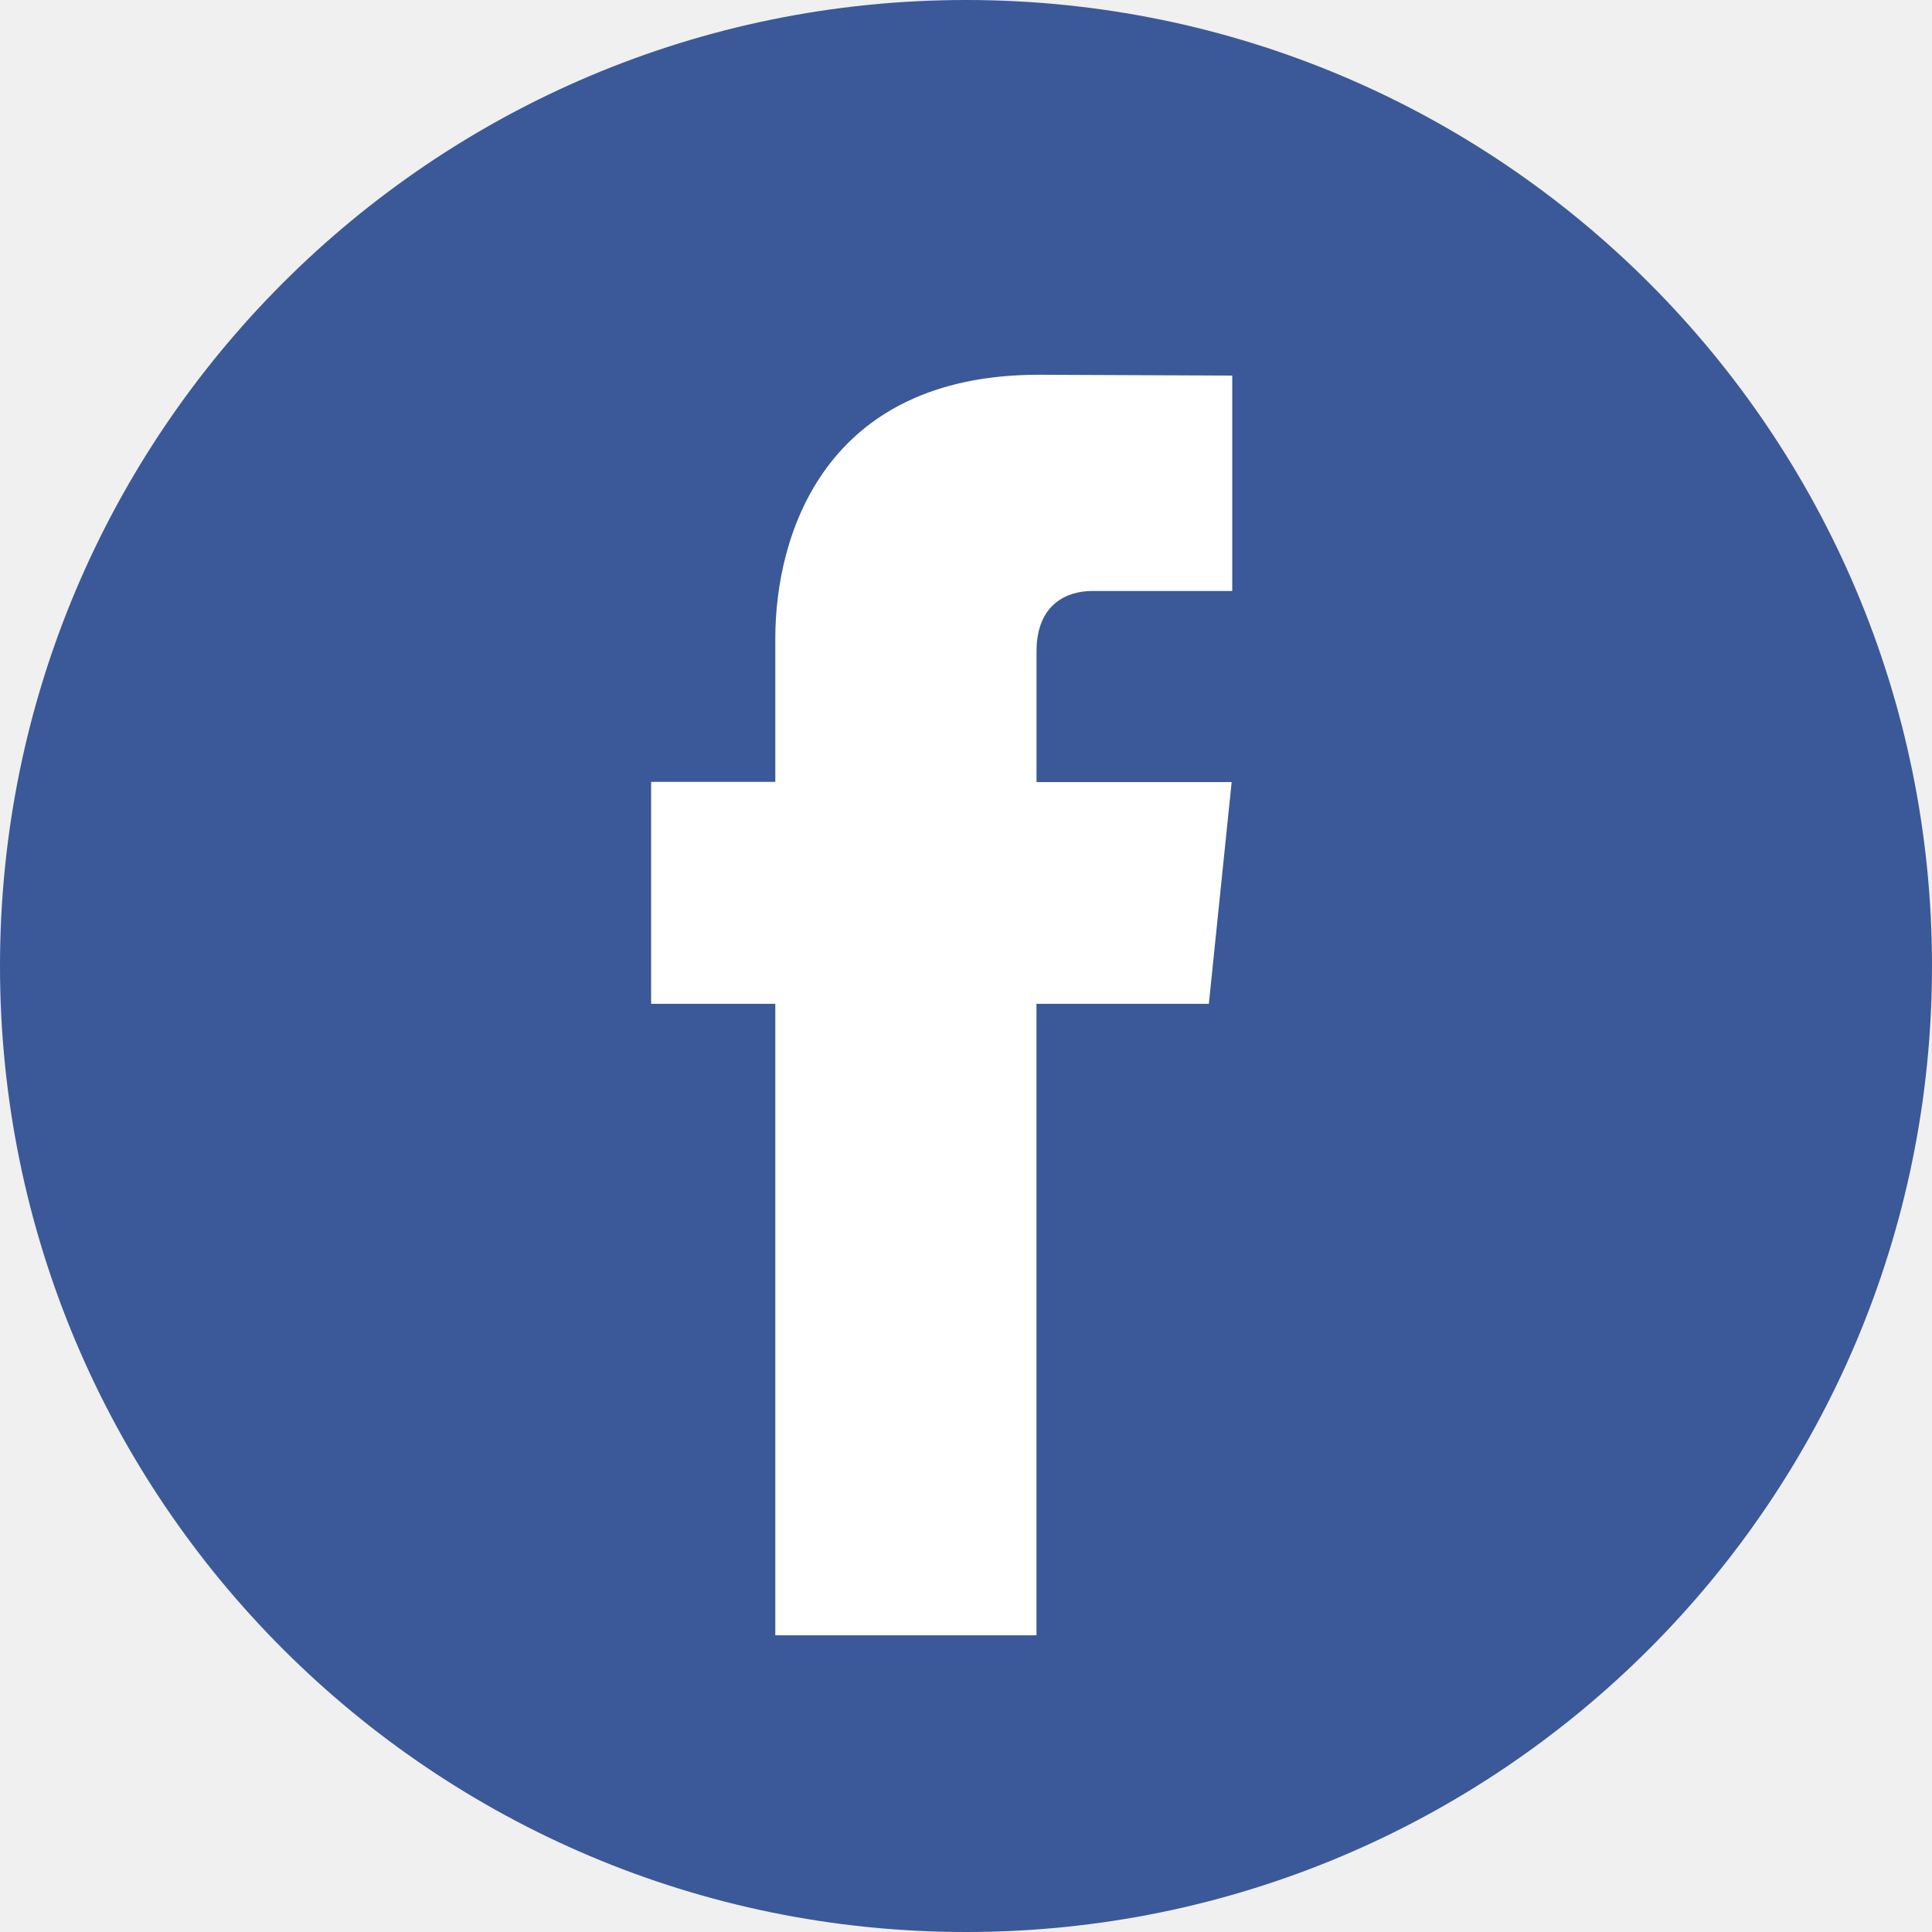
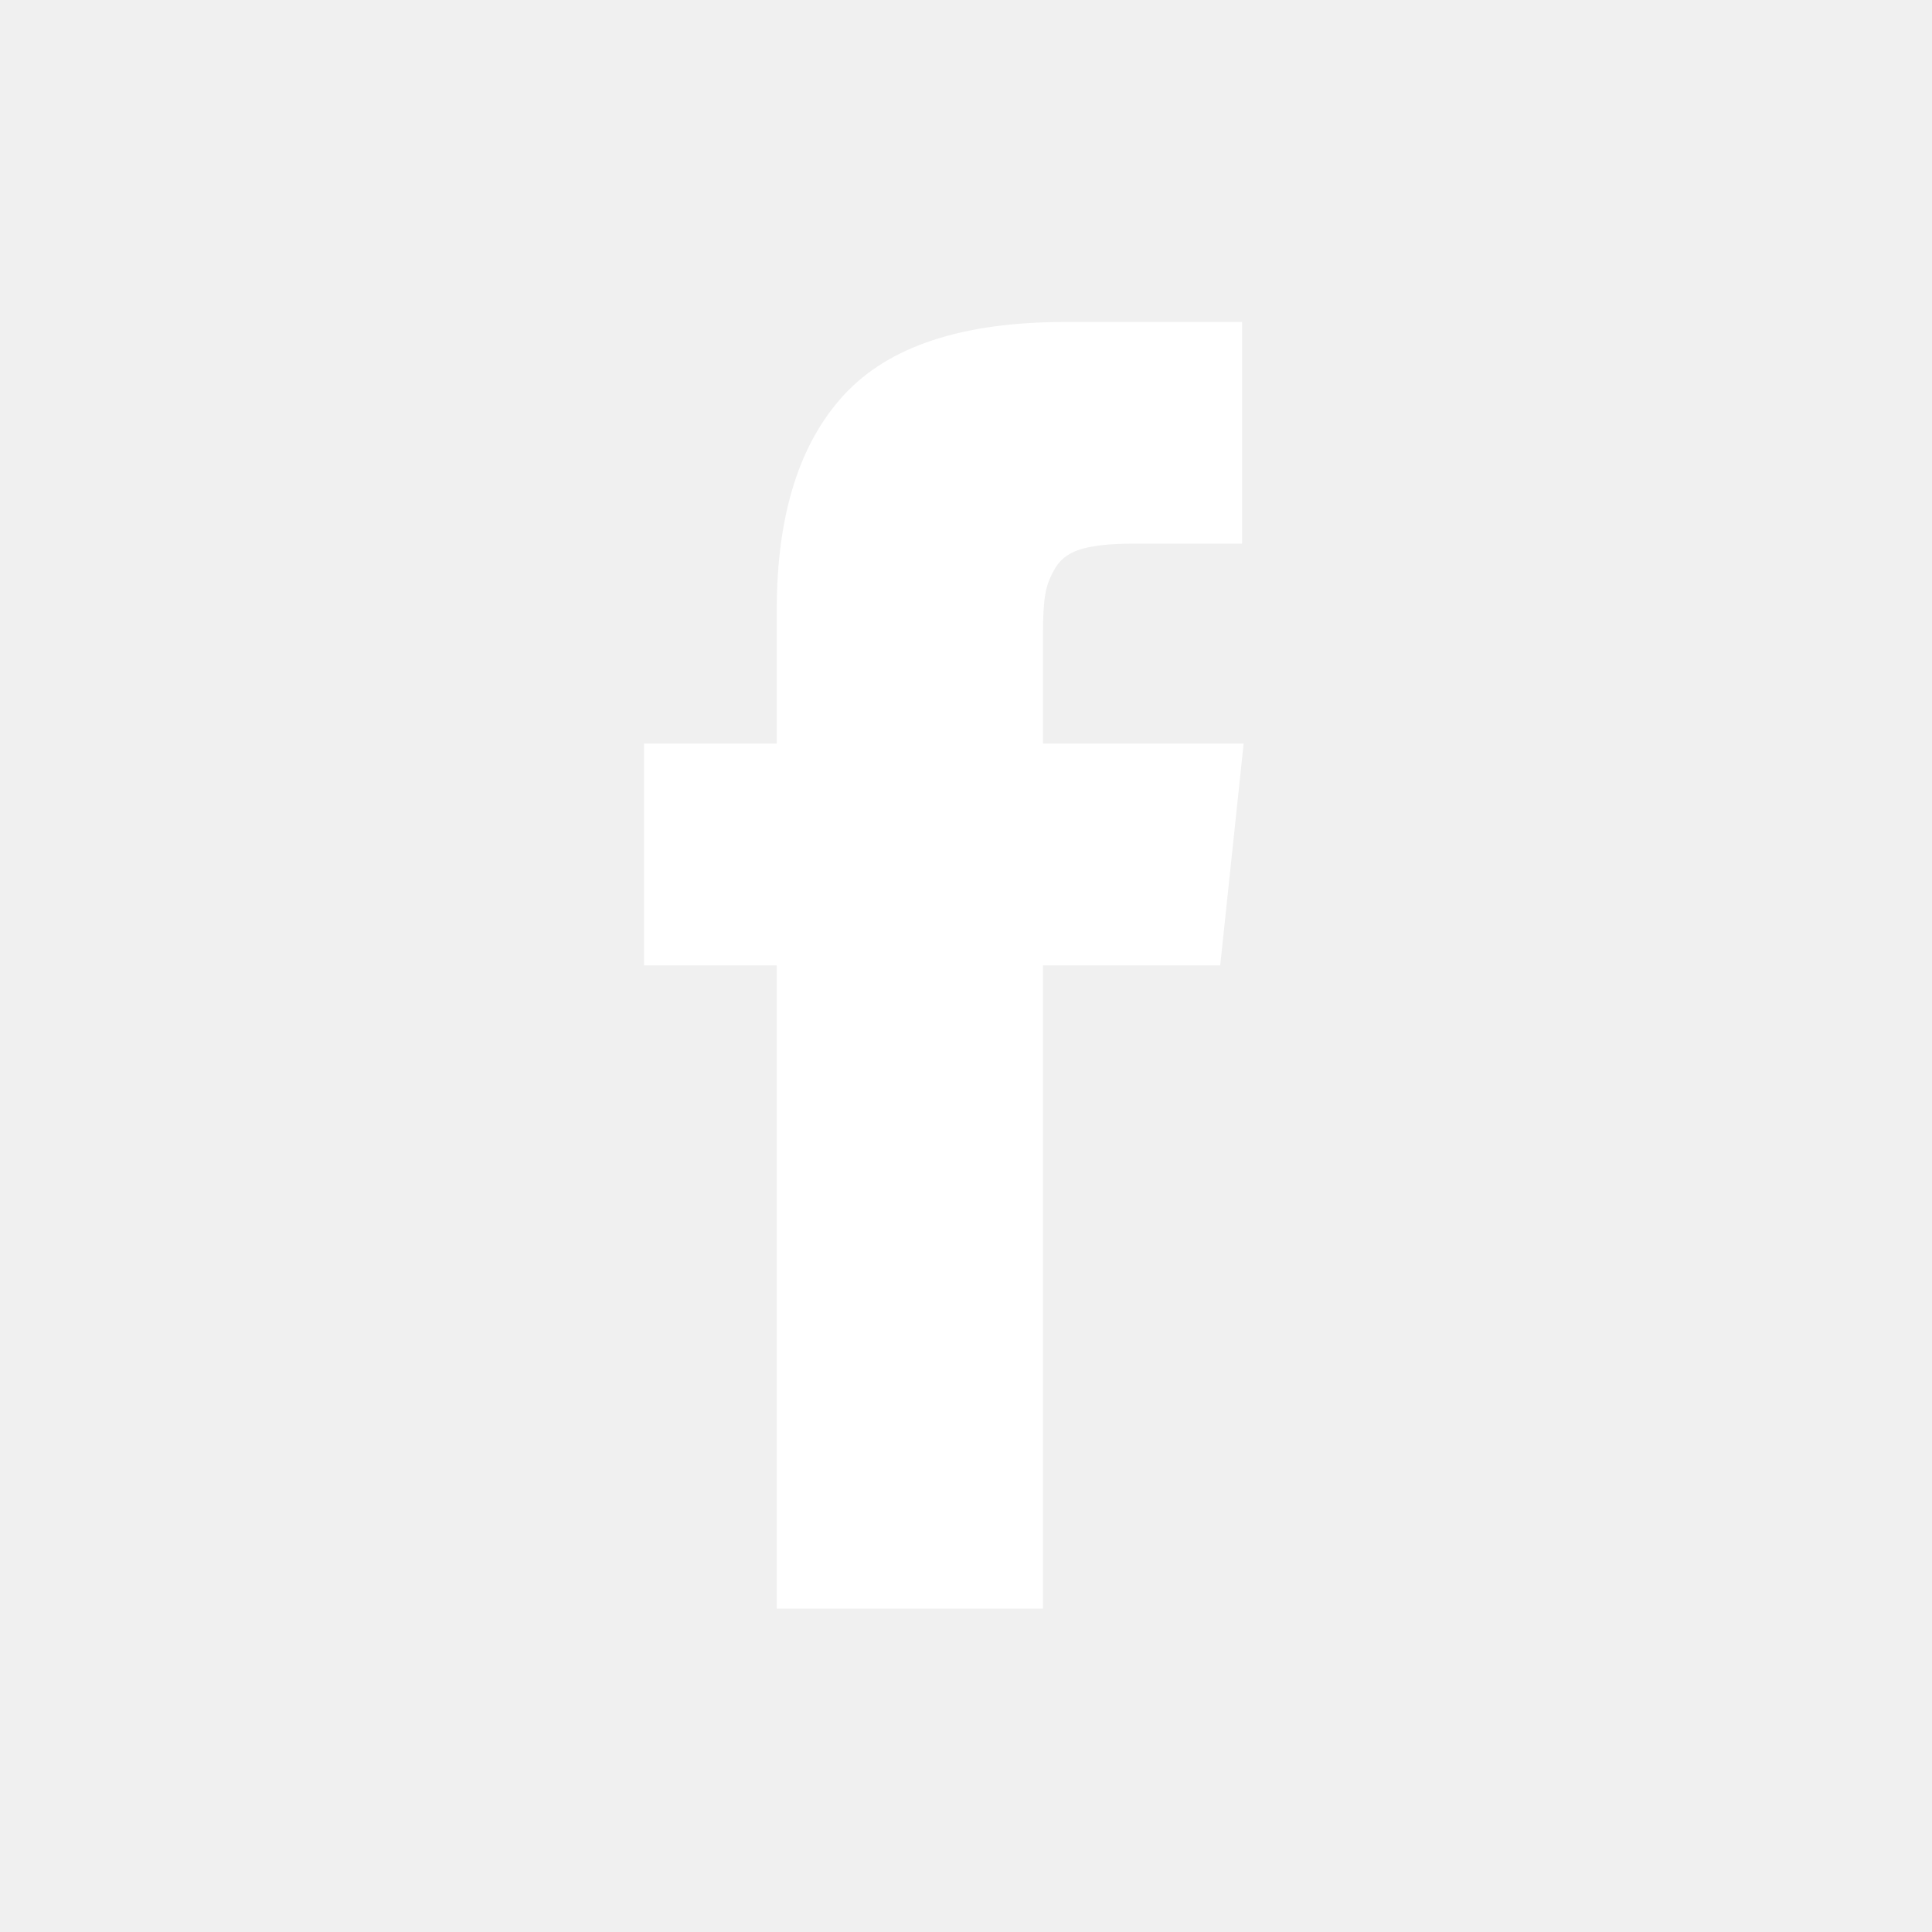
- <svg xmlns="http://www.w3.org/2000/svg" width="40" height="40" viewBox="0 0 40 40" fill="none">
-   <path d="M20 40C31.046 40 40 31.046 40 20C40 8.954 31.046 0 20 0C8.954 0 0 8.954 0 20C0 31.046 8.954 40 20 40Z" fill="#3B5998" />
-   <path d="M25.028 20.783H21.459V33.857H16.052V20.783H13.481V16.188H16.052V13.215C16.052 11.088 17.062 7.759 21.507 7.759L25.512 7.776V12.236H22.607C22.13 12.236 21.46 12.474 21.46 13.488V16.192H25.5L25.028 20.783Z" fill="white" />
+ <svg xmlns="http://www.w3.org/2000/svg" width="24" height="24" viewBox="0 0 24 24" fill="none">
+   <path d="M12.956 9.237V7.86C12.956 7.653 12.966 7.493 12.985 7.38C13.004 7.267 13.048 7.155 13.116 7.045C13.184 6.935 13.294 6.859 13.446 6.817C13.598 6.775 13.8 6.754 14.052 6.754H15.43V4H13.228C11.954 4 11.039 4.302 10.483 4.907C9.927 5.511 9.649 6.402 9.649 7.579V9.237H8V11.992H9.649V19.983H12.956V11.992H15.158L15.449 9.237H12.956Z" fill="white" />
</svg>
